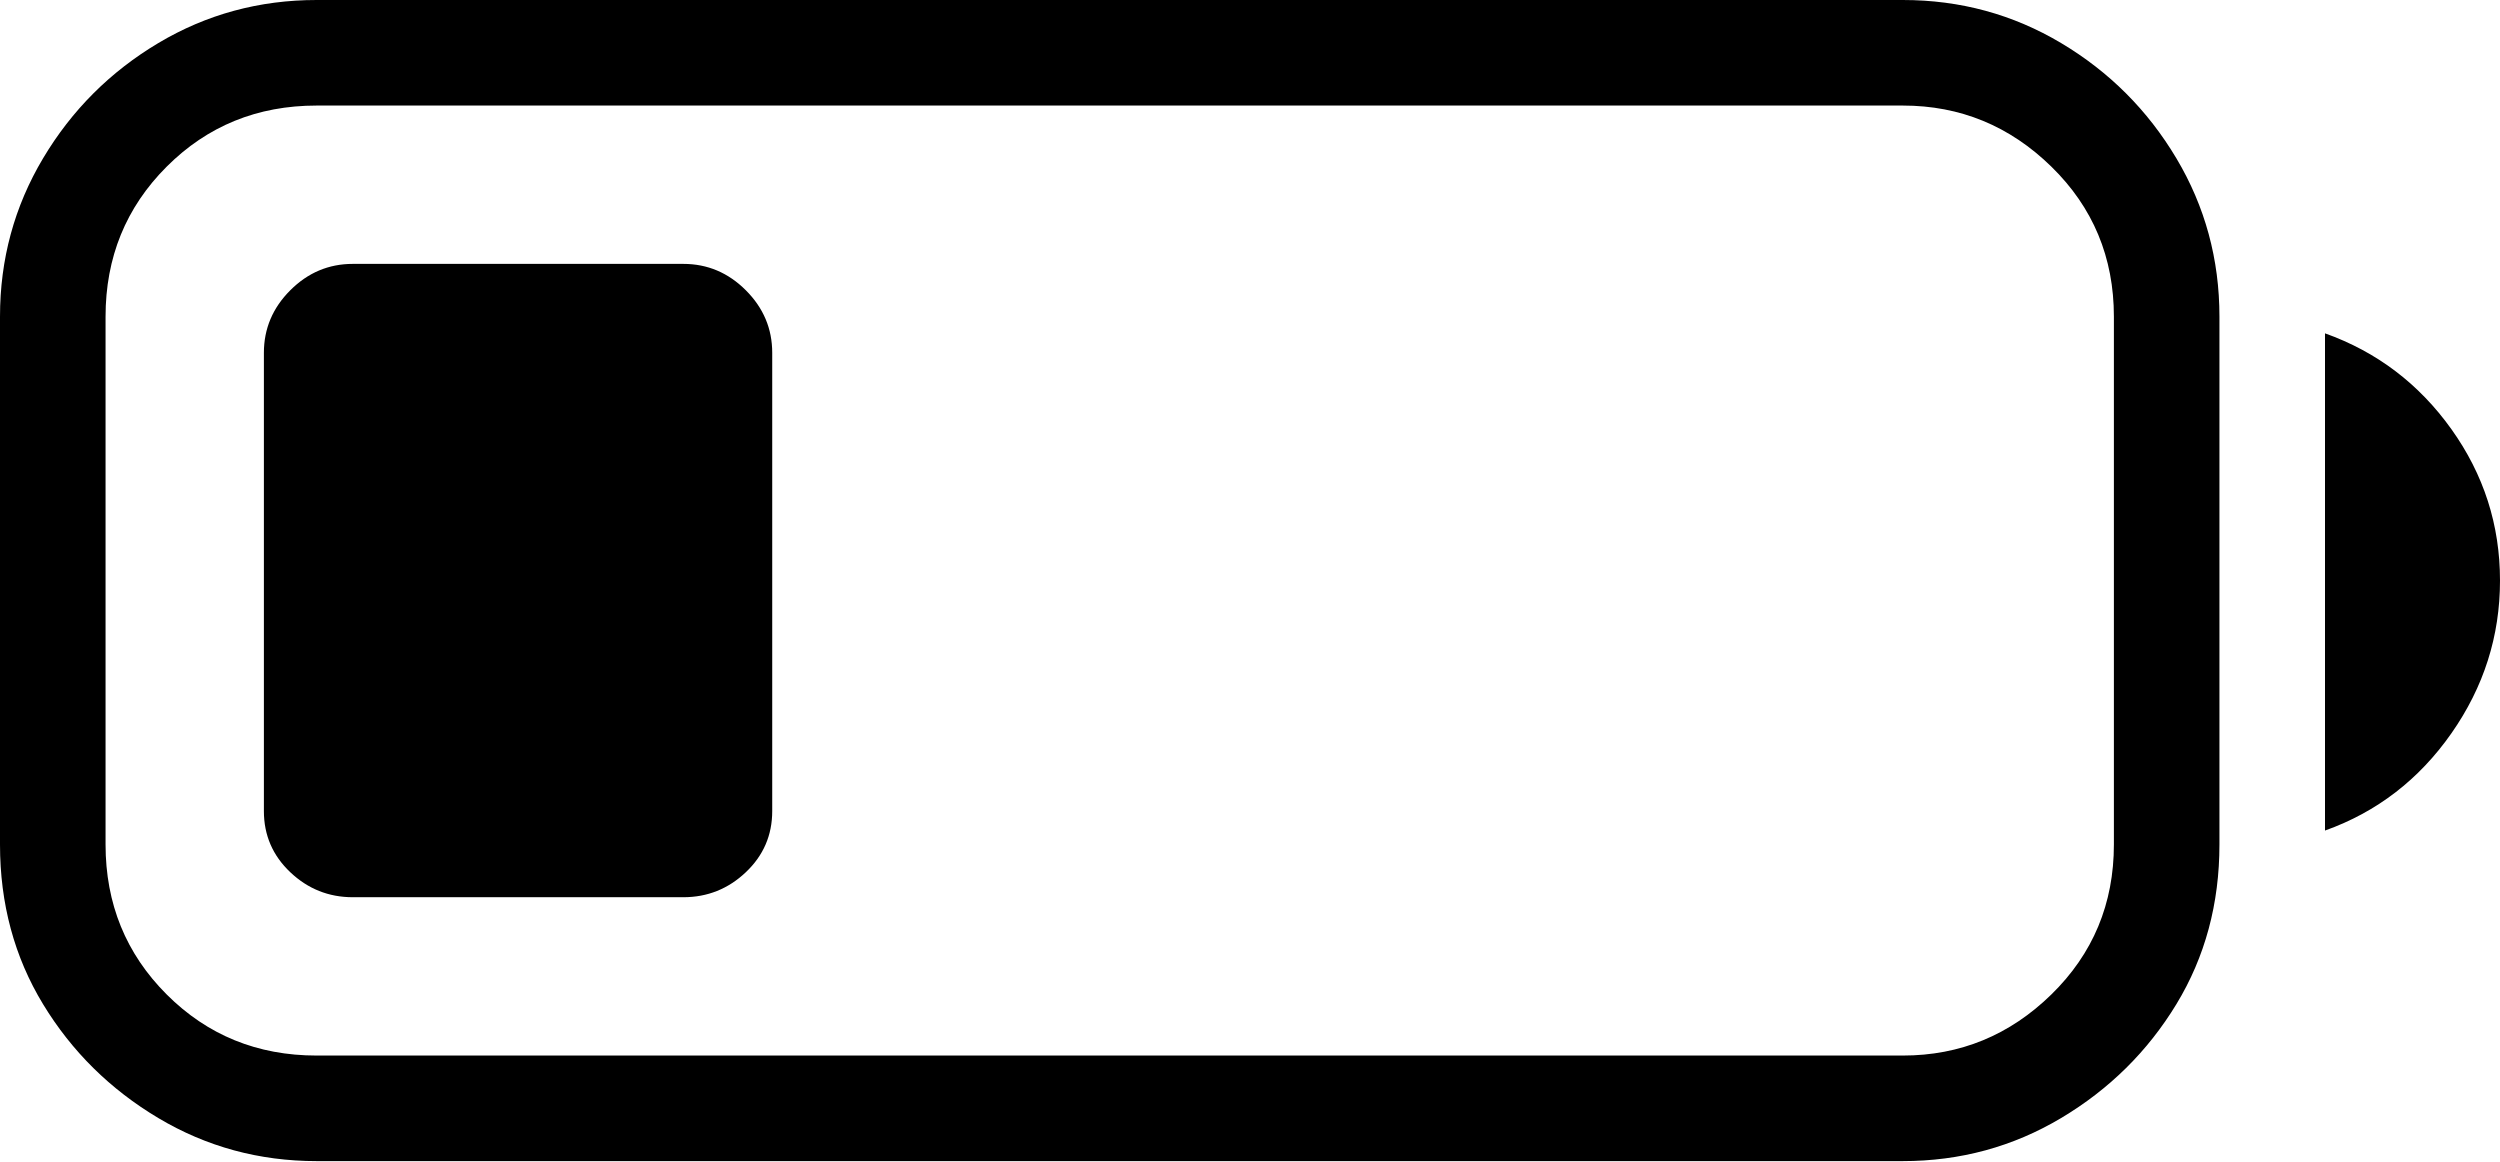
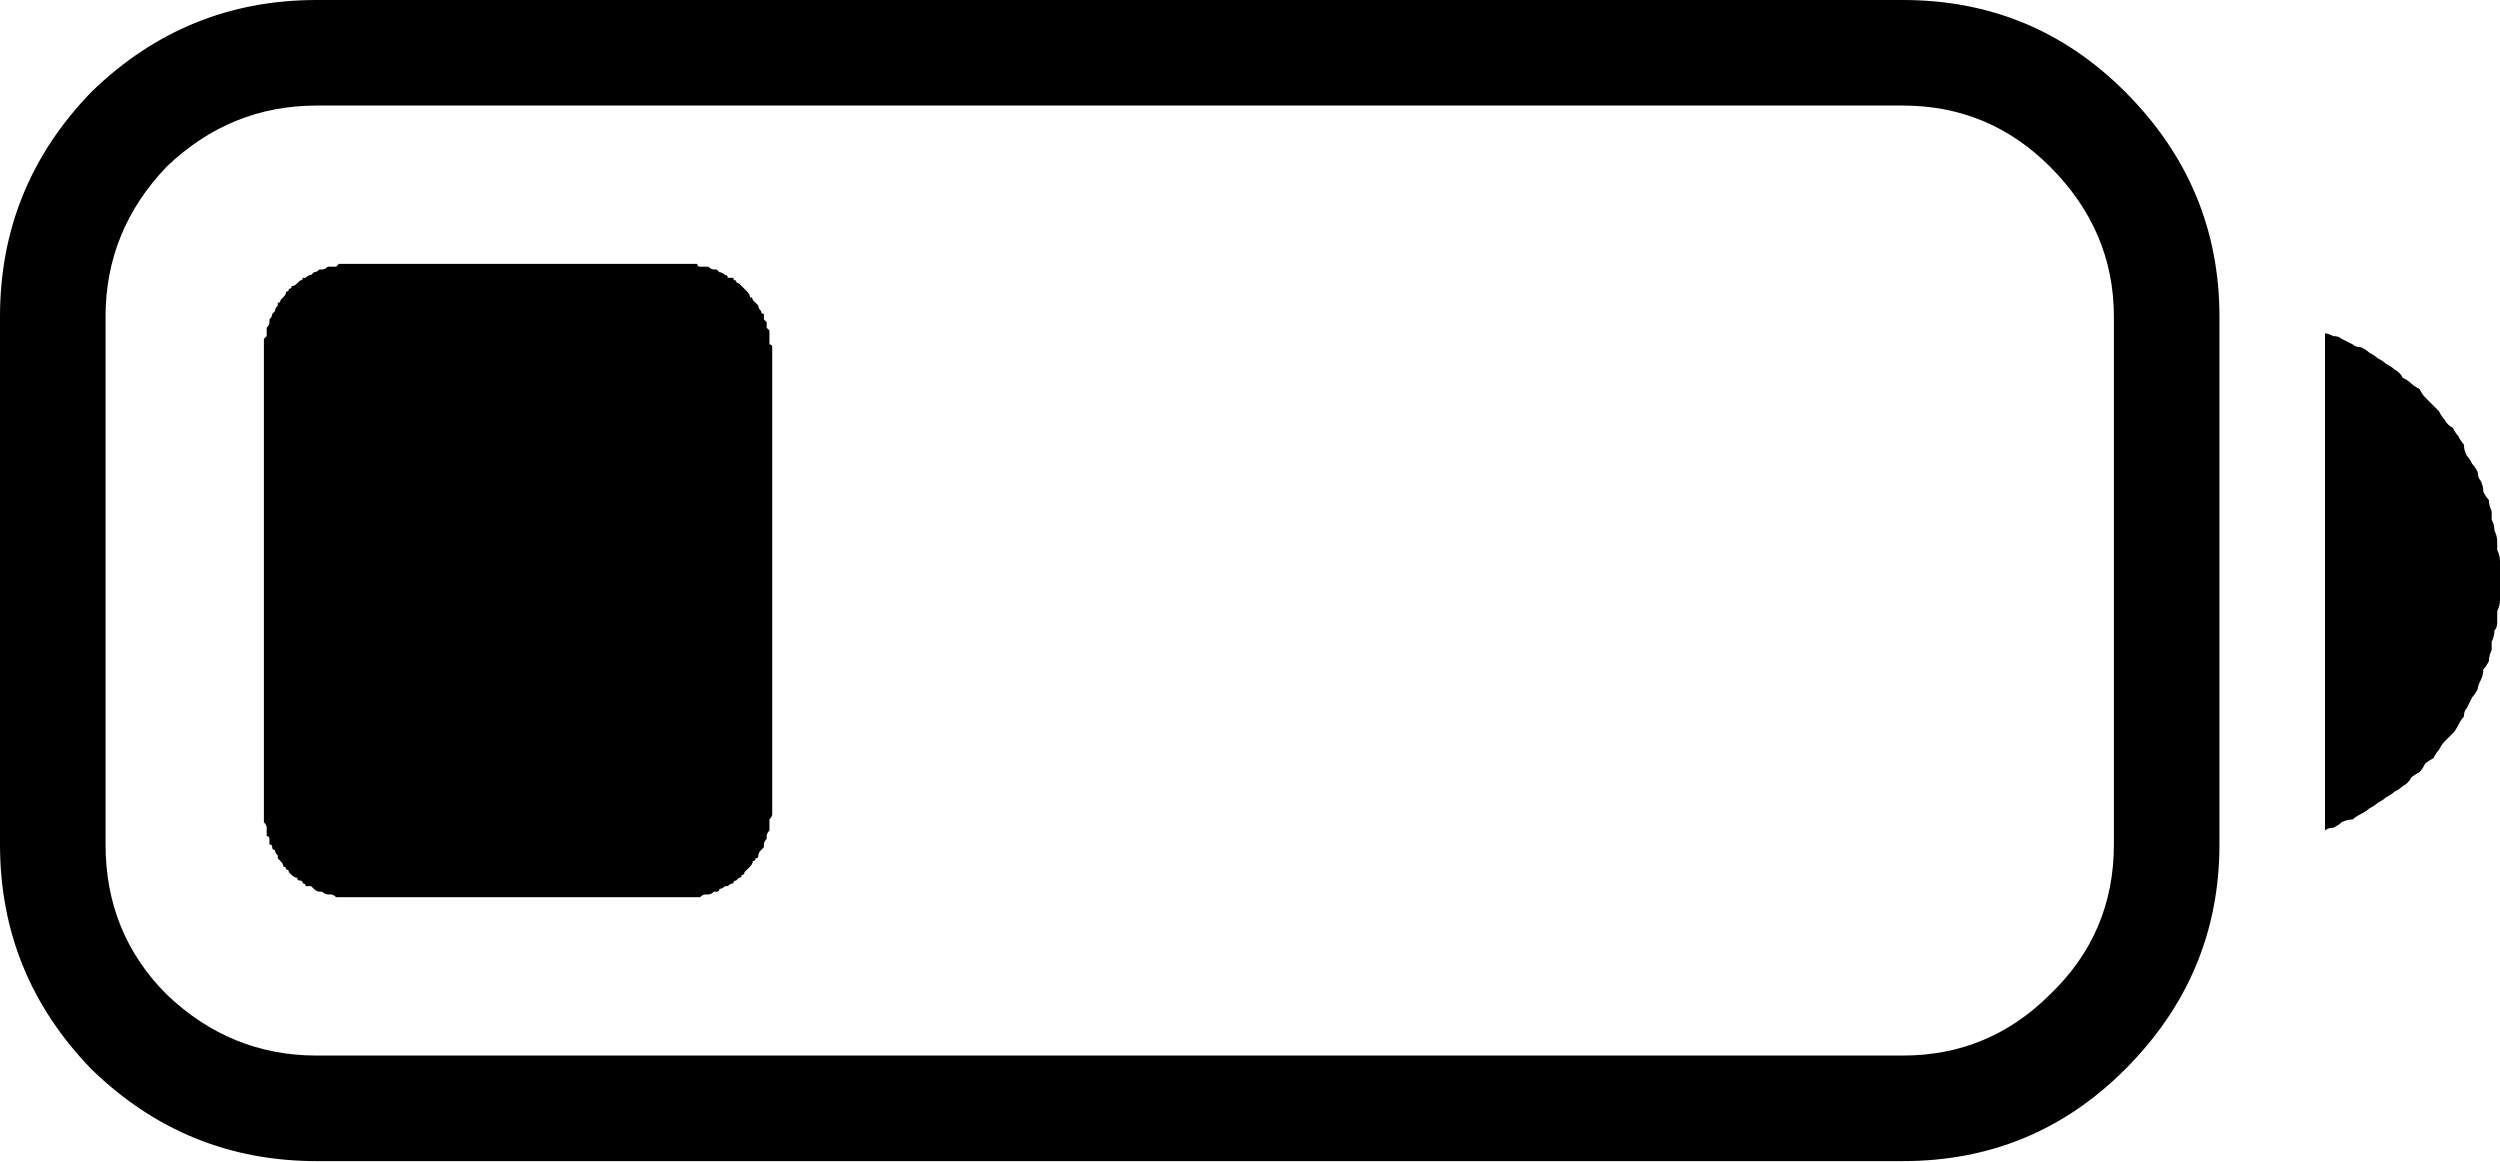
<svg xmlns="http://www.w3.org/2000/svg" baseProfile="full" height="100%" version="1.1" viewBox="50 0 900 418" width="100%">
  <defs />
-   <path d="M164 0Q133 0 107.0 15.5Q81 31 65.5 57.0Q50 83 50 114V304Q50 336 65.5 361.5Q81 387 107.0 402.5Q133 418 164 418H735Q766 418 792.0 402.5Q818 387 833.5 361.5Q849 336 849 304V114Q849 83 833.5 57.0Q818 31 792.0 15.5Q766 0 735 0ZM164 38H735Q766 38 788.5 60.0Q811 82 811 114V304Q811 336 788.5 358.0Q766 380 735 380H164Q132 380 110.0 358.0Q88 336 88 304V114Q88 82 110.0 60.0Q132 38 164 38ZM887 120Q915 130 932.5 154.5Q950 179 950 209Q950 239 932.5 264.0Q915 289 887 299ZM177 95H296Q309 95 318.5 104.5Q328 114 328 127V292Q328 305 318.5 314.0Q309 323 296 323H177Q164 323 154.5 314.0Q145 305 145 292V127Q145 114 154.5 104.5Q164 95 177 95Z" />
+   <path d="M50 114V304Q50 351 83 385Q117 418 164 418H735Q782 418 815 385Q849 351 849 304V114Q849 67 815 33Q782 0 735 0H164Q117 0 83 33Q50 67 50 114ZM88 114Q88 83 110 60Q133 38 164 38H735Q766 38 788 60Q811 83 811 114V304Q811 336 788 358Q766 380 735 380H164Q133 380 110 358Q88 336 88 304ZM887 299Q888 298 890 298Q892 297 893 296Q895 295 897 295Q898 294 900 293Q902 292 903 291Q905 290 906 289Q908 288 909 287Q911 286 912 285Q914 284 915 283Q917 282 918 280Q919 279 921 278Q922 277 923 275Q924 274 926 273Q927 271 928 270Q929 268 930 267Q931 266 933 264Q934 263 935 261Q936 259 937 258Q937 256 938 255Q939 253 940 251Q941 250 942 248Q942 247 943 245Q944 243 944 241Q945 240 946 238Q946 236 947 234Q947 233 947 231Q948 229 948 227Q949 226 949 224Q949 222 949 220Q950 218 950 216Q950 215 950 213Q950 211 950 209Q950 207 950 205Q950 204 950 202Q950 200 949 198Q949 196 949 195Q949 193 948 191Q948 189 947 187Q947 186 947 184Q946 182 946 180Q945 179 944 177Q944 175 943 173Q942 172 942 170Q941 168 940 167Q939 165 938 164Q937 162 937 160Q936 159 935 157Q934 156 933 154Q931 153 930 151Q929 150 928 148Q927 147 926 146Q924 144 923 143Q922 142 921 140Q919 139 918 138Q917 137 915 136Q914 134 912 133Q911 132 909 131Q908 130 906 129Q905 128 903 127Q902 126 900 125Q898 125 897 124Q895 123 893 122Q892 121 890 121Q888 120 887 120ZM145 127V292Q145 292 145 293Q145 294 145 295Q145 295 145 296Q146 297 146 298Q146 298 146 299Q146 300 146 301Q147 301 147 302Q147 303 147 304Q148 304 148 305Q148 306 149 306Q149 307 150 308Q150 309 150 309Q151 310 151 310Q152 311 152 312Q153 312 153 313Q154 313 154 314Q155 315 155 315Q156 316 157 316Q157 317 158 317Q159 317 159 318Q160 318 160 319Q161 319 162 319Q163 320 163 320Q164 321 165 321Q165 321 166 321Q167 322 168 322Q168 322 169 322Q170 322 171 323Q171 323 172 323Q173 323 174 323Q174 323 175 323Q176 323 177 323H296Q297 323 297 323Q298 323 299 323Q300 323 301 323Q301 323 302 323Q303 322 304 322Q304 322 305 322Q306 322 307 321Q307 321 308 321Q309 321 309 320Q310 320 311 319Q312 319 312 319Q313 318 314 318Q314 317 315 317Q315 317 316 316Q317 316 317 315Q318 315 318 314Q319 313 319 313Q320 312 320 312Q321 311 321 310Q322 310 322 309Q323 309 323 308Q323 307 324 306Q324 306 325 305Q325 304 325 304Q325 303 326 302Q326 301 326 301Q326 300 327 299Q327 298 327 298Q327 297 327 296Q327 295 327 295Q328 294 328 293Q328 292 328 292V127Q328 126 328 125Q328 124 327 124Q327 123 327 122Q327 121 327 121Q327 120 327 119Q326 118 326 118Q326 117 326 116Q325 115 325 115Q325 114 325 113Q324 113 324 112Q323 111 323 110Q323 110 322 109Q322 109 321 108Q321 107 320 107Q320 106 319 105Q319 105 318 104Q318 104 317 103Q317 103 316 102Q315 102 315 101Q314 101 314 100Q313 100 312 100Q312 99 311 99Q310 98 309 98Q309 98 308 97Q307 97 307 97Q306 97 305 96Q304 96 304 96Q303 96 302 96Q301 96 301 95Q300 95 299 95Q298 95 297 95Q297 95 296 95H177Q176 95 175 95Q174 95 174 95Q173 95 172 95Q171 96 171 96Q170 96 169 96Q168 96 168 96Q167 97 166 97Q165 97 165 97Q164 98 163 98Q163 98 162 99Q161 99 160 100Q160 100 159 100Q159 101 158 101Q157 102 157 102Q156 103 155 103Q155 104 154 104Q154 105 153 105Q153 106 152 107Q152 107 151 108Q151 109 150 109Q150 110 150 110Q149 111 149 112Q148 113 148 113Q148 114 147 115Q147 115 147 116Q147 117 146 118Q146 118 146 119Q146 120 146 121Q146 121 145 122Q145 123 145 124Q145 124 145 125Q145 126 145 127Z" />
</svg>
